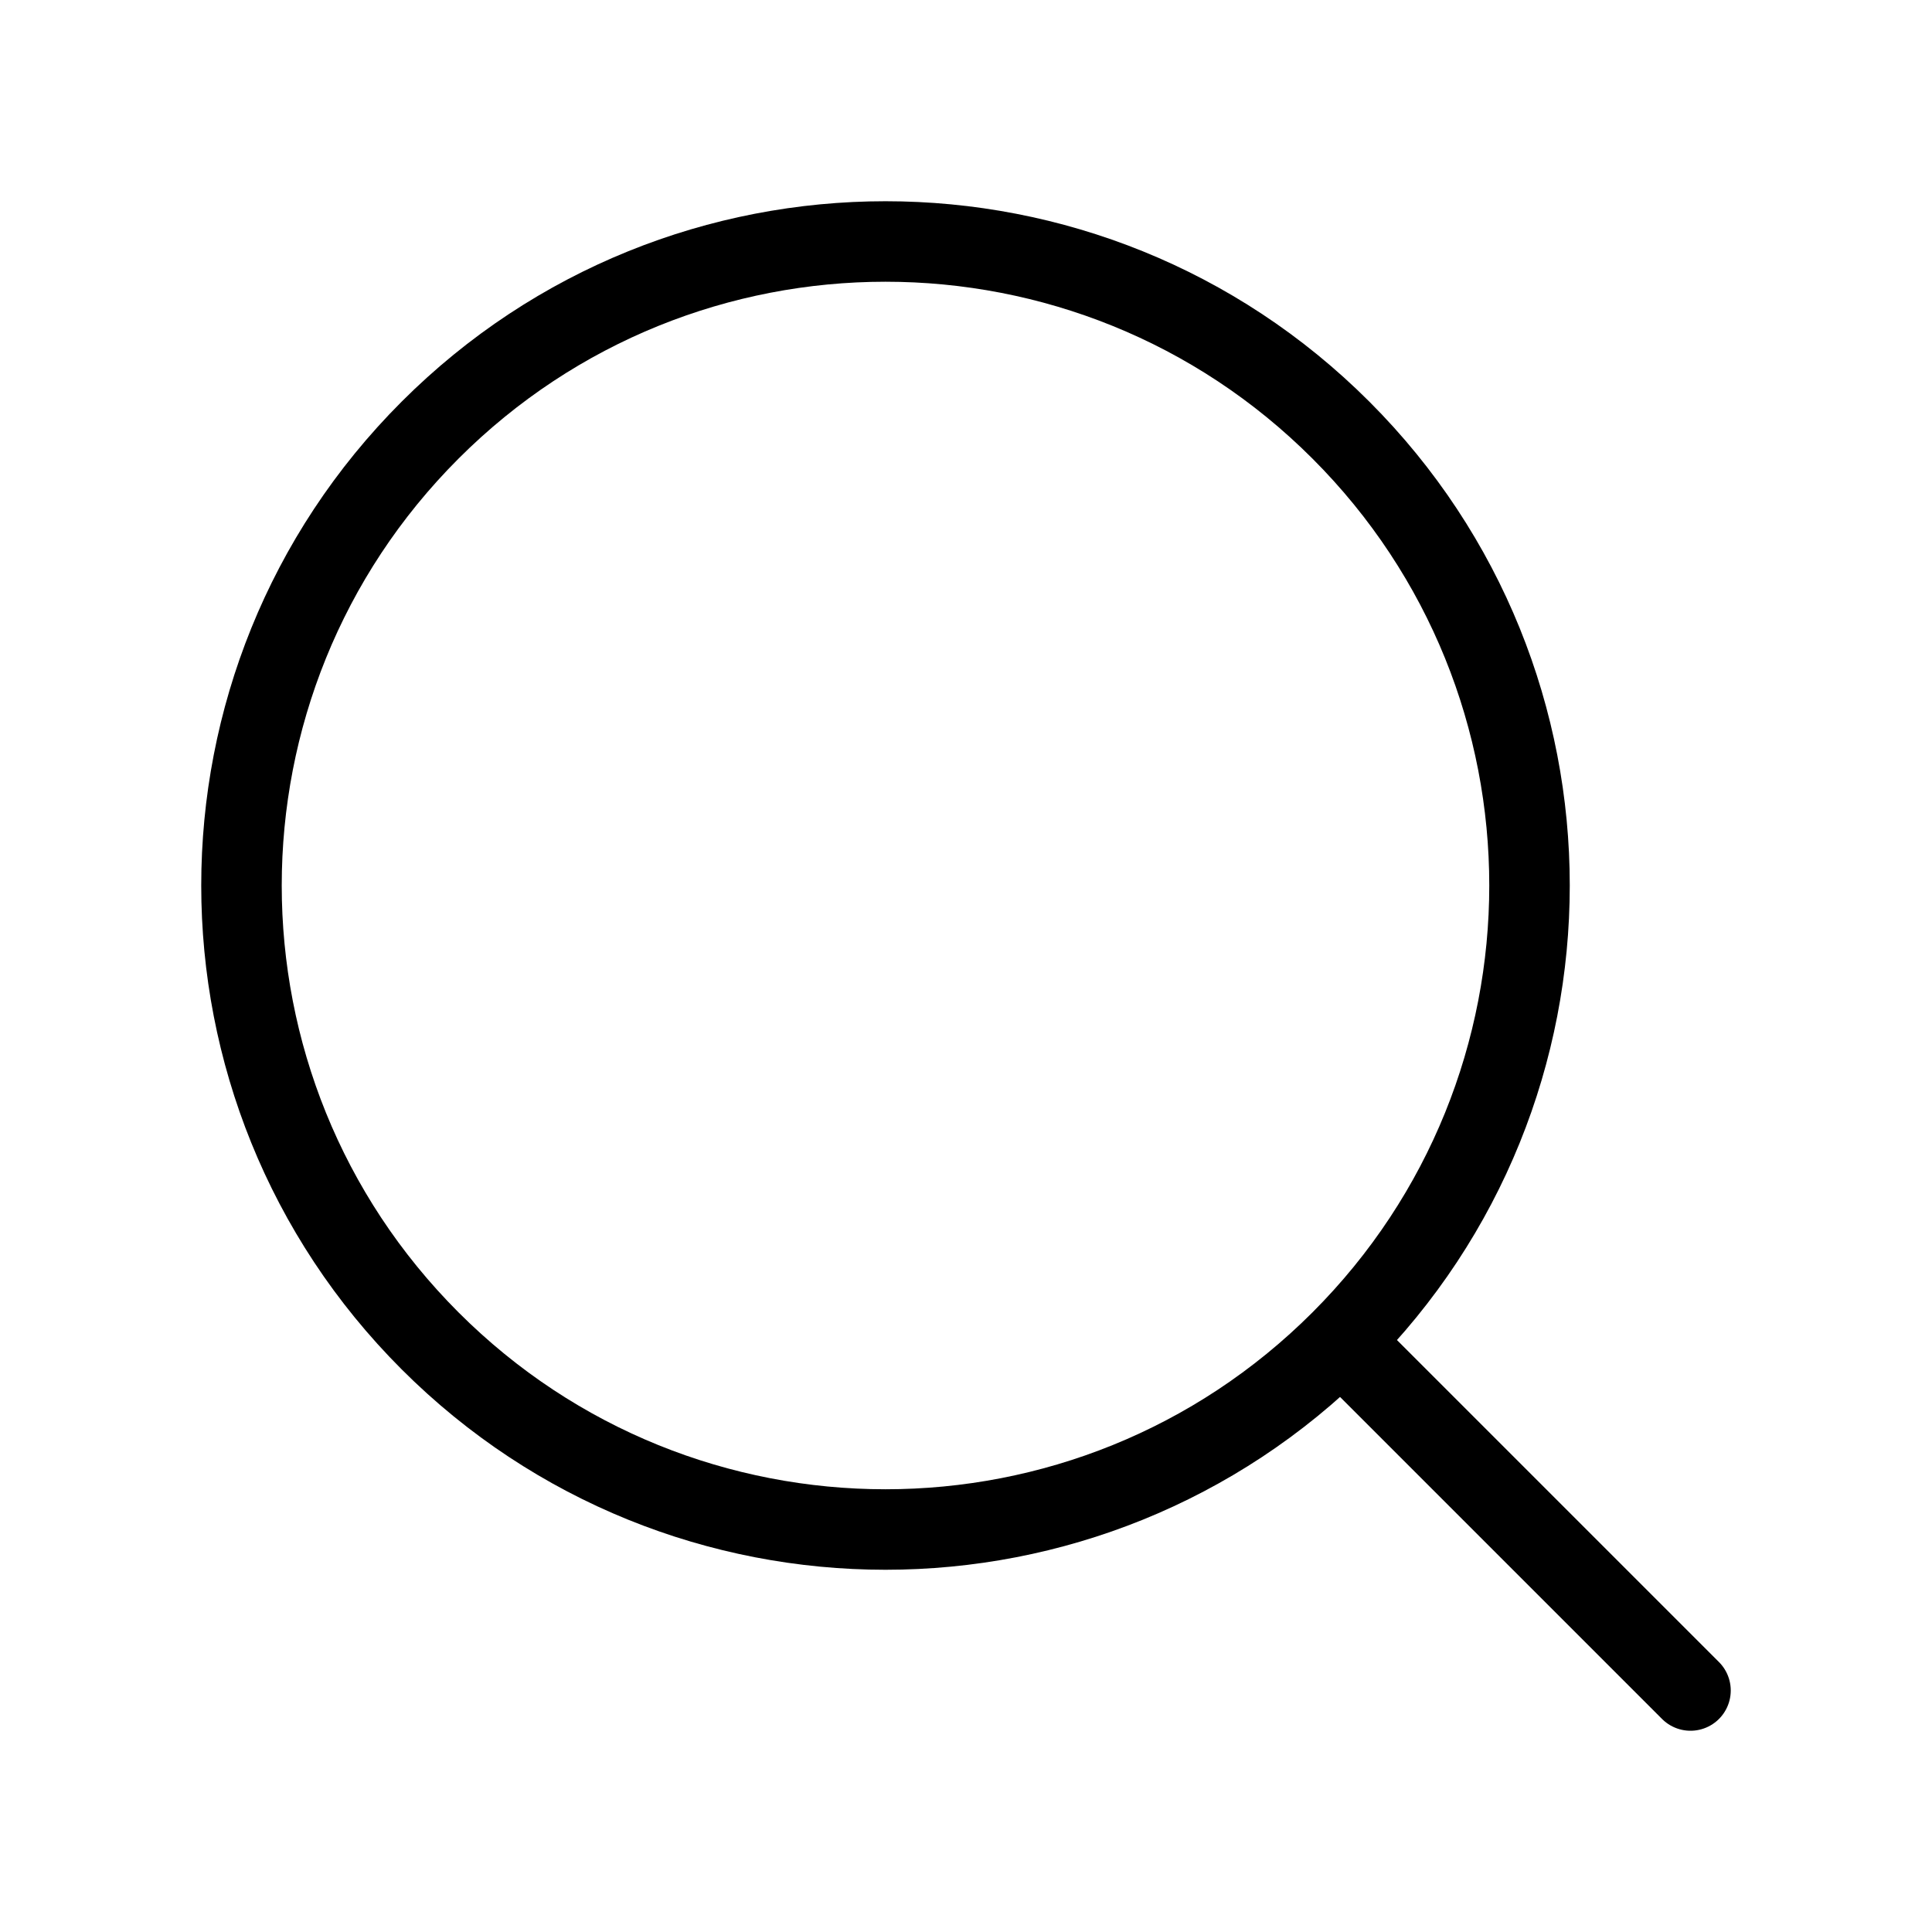
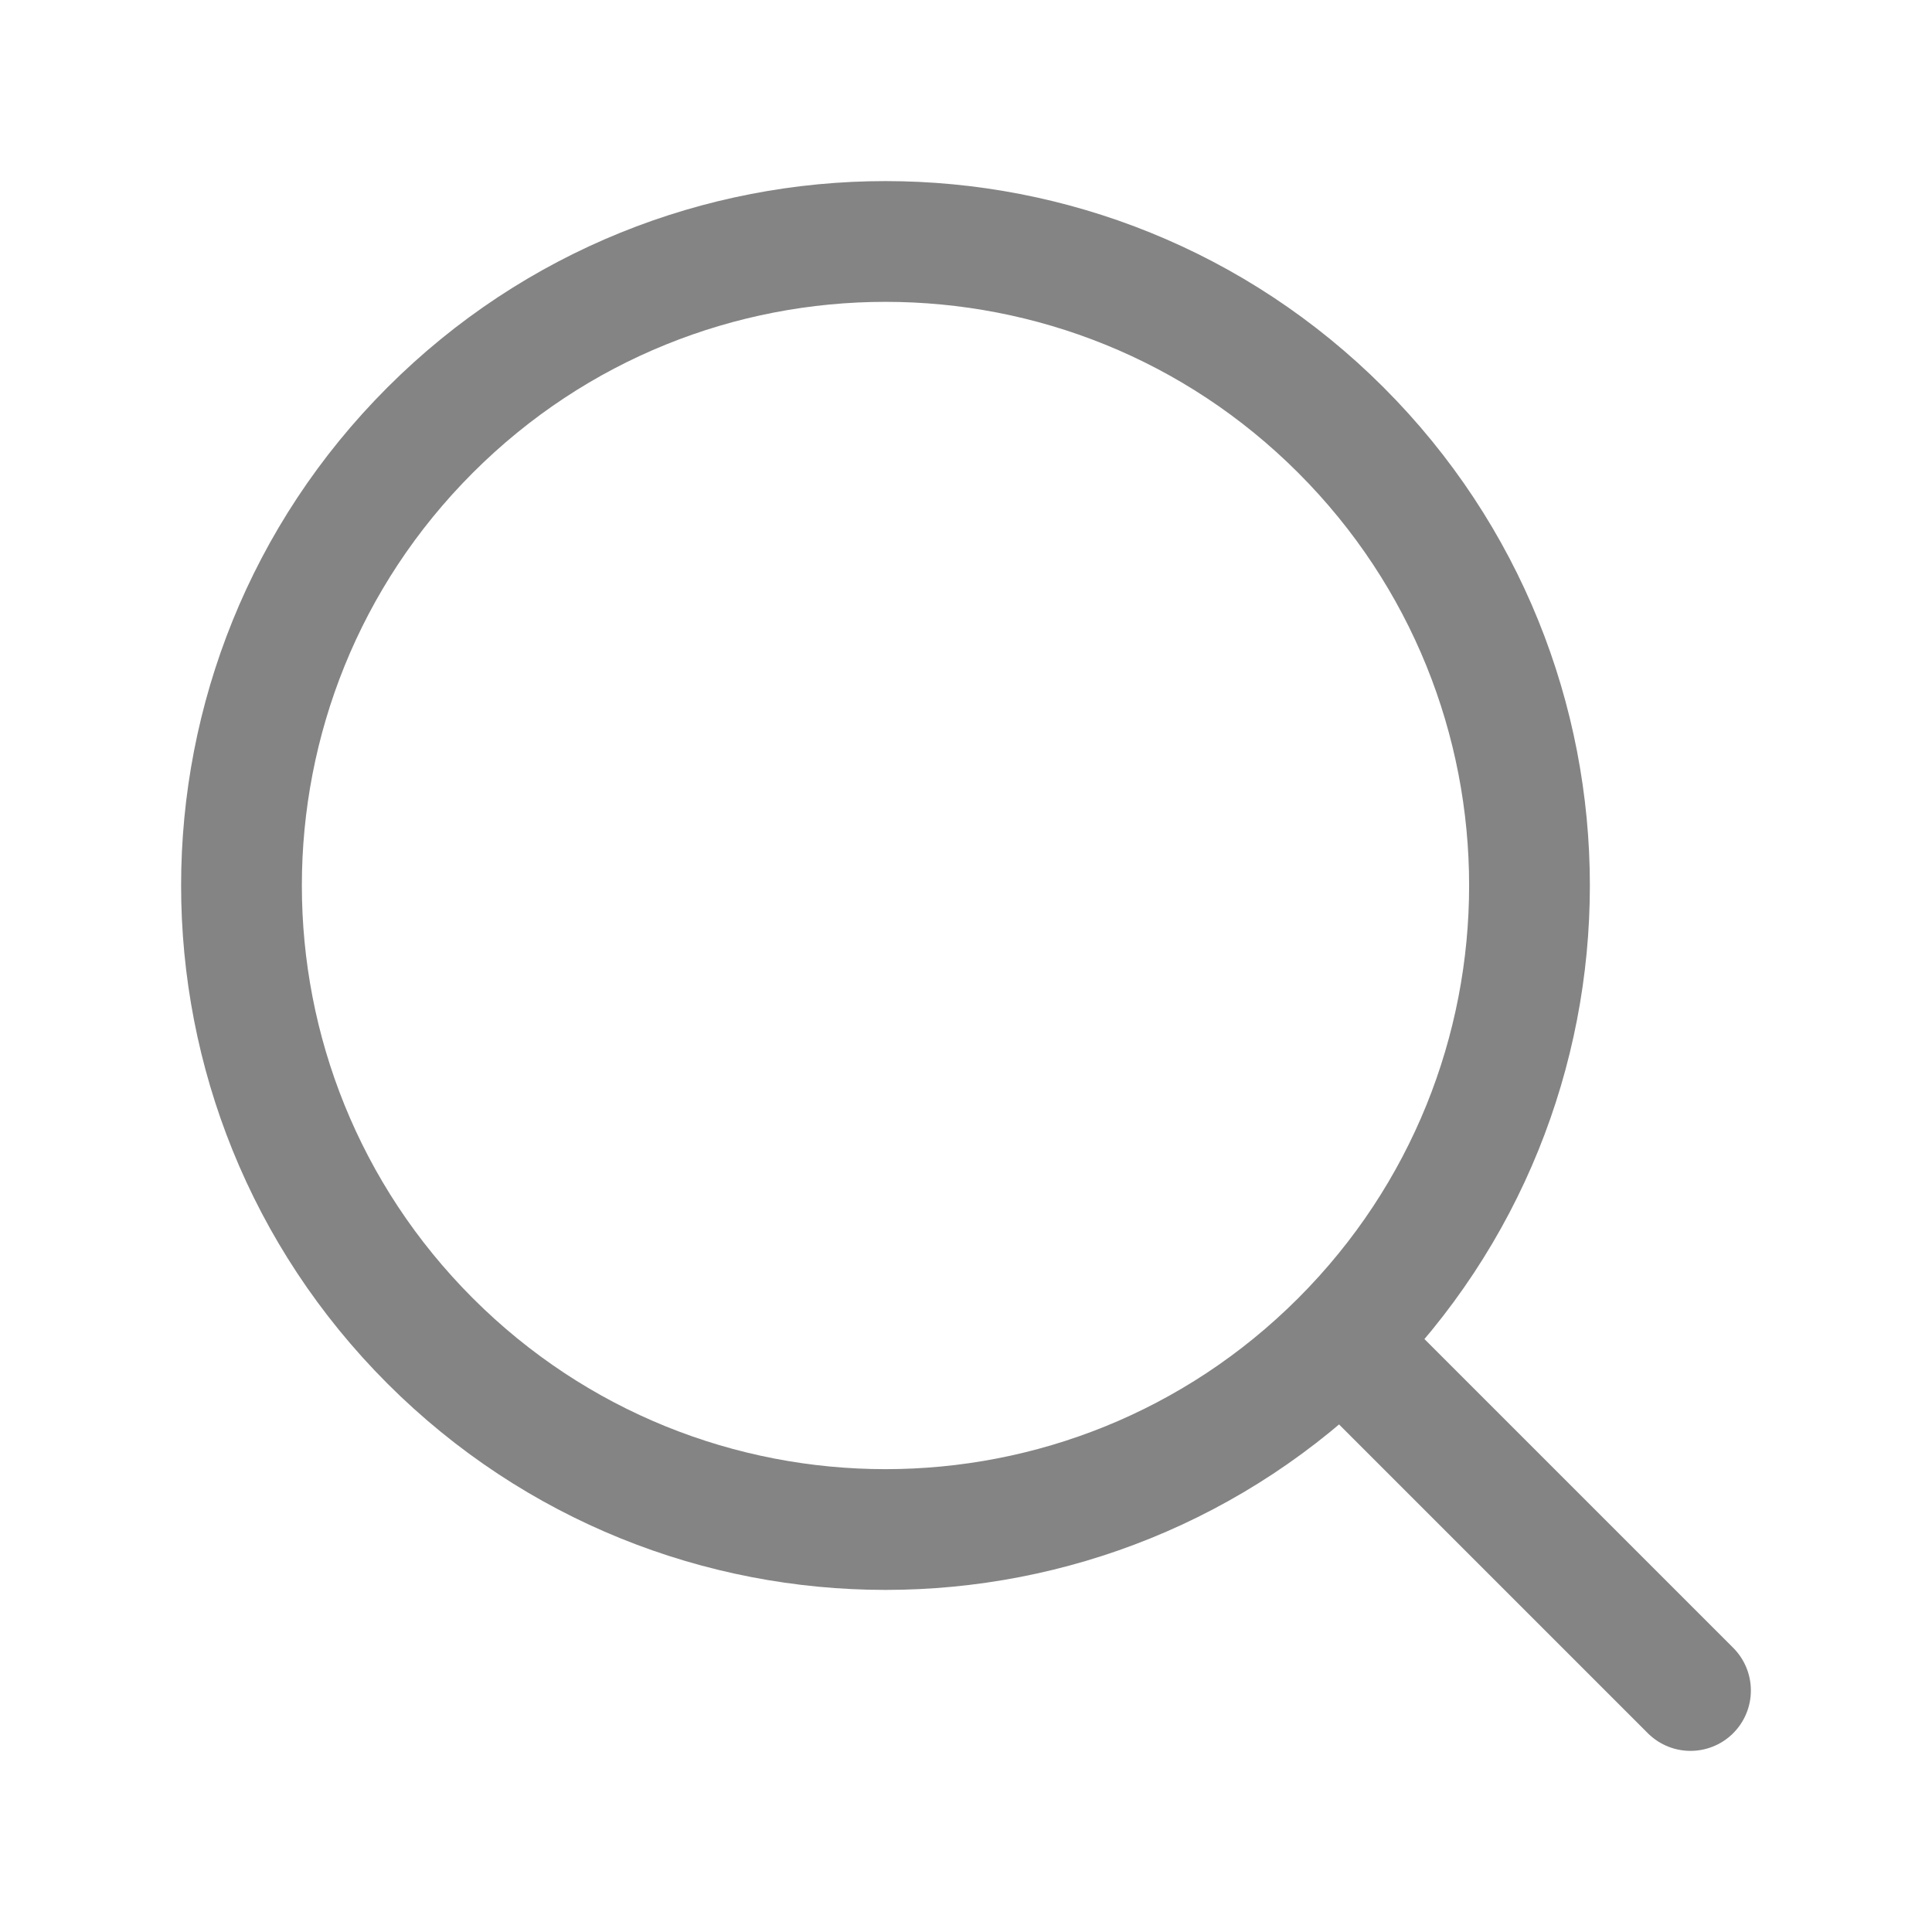
- <svg xmlns="http://www.w3.org/2000/svg" width="48" height="48" viewBox="0 0 24 24">
-   <path fill="none" stroke="#000" stroke-linecap="round" stroke-linejoin="round" d="m21 21l-4.343-4.343m0 0A8 8 0 1 0 5.343 5.343a8 8 0 0 0 11.314 11.314" stroke-width="1" />
+ <svg xmlns="http://www.w3.org/2000/svg" version="1.1" id="Layer_1" x="0px" y="0px" width="48px" height="48px" viewBox="0 0 48 48" enable-background="new 0 0 48 48" xml:space="preserve">
+   <path fill="none" stroke="#848484" stroke-width="3" stroke-linecap="round" stroke-linejoin="round" d="M42,42l-8.686-8.686   M33.314,33.314c6.248-6.249,6.248-16.38,0-22.628c-6.249-6.249-16.38-6.249-22.628,0s-6.249,16.379,0,22.628  C16.935,39.563,27.065,39.563,33.314,33.314" />
</svg>
